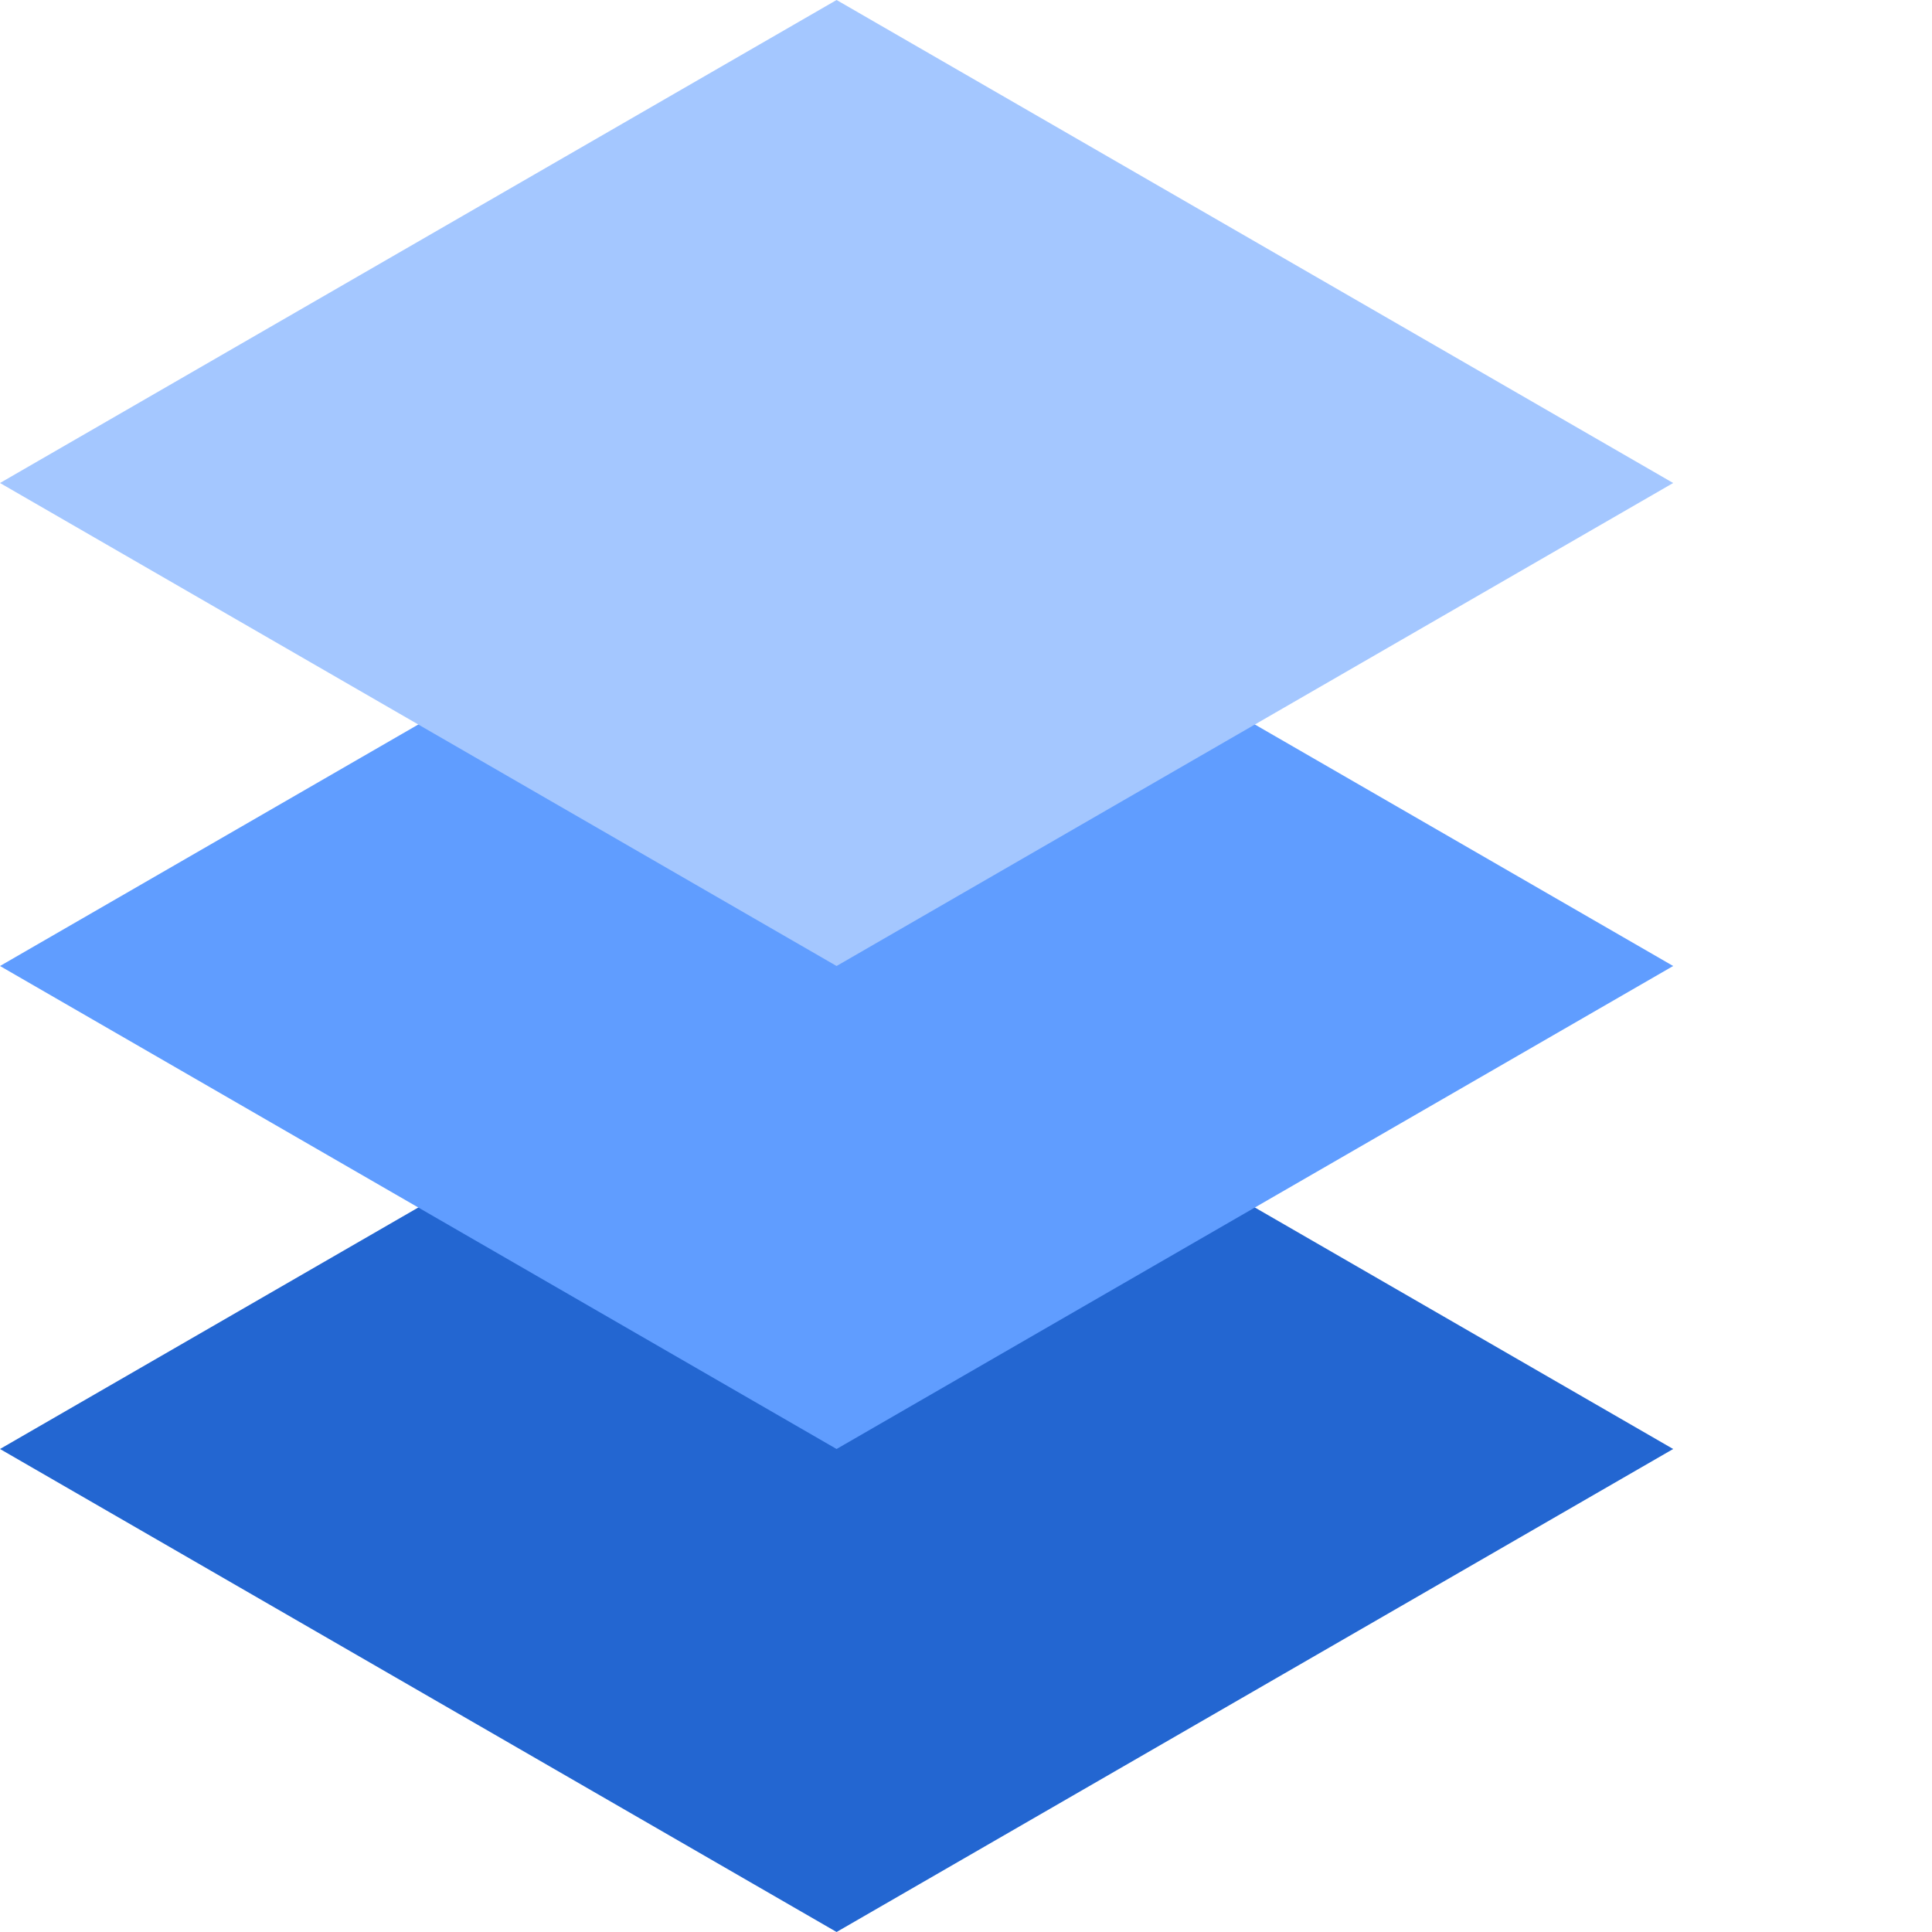
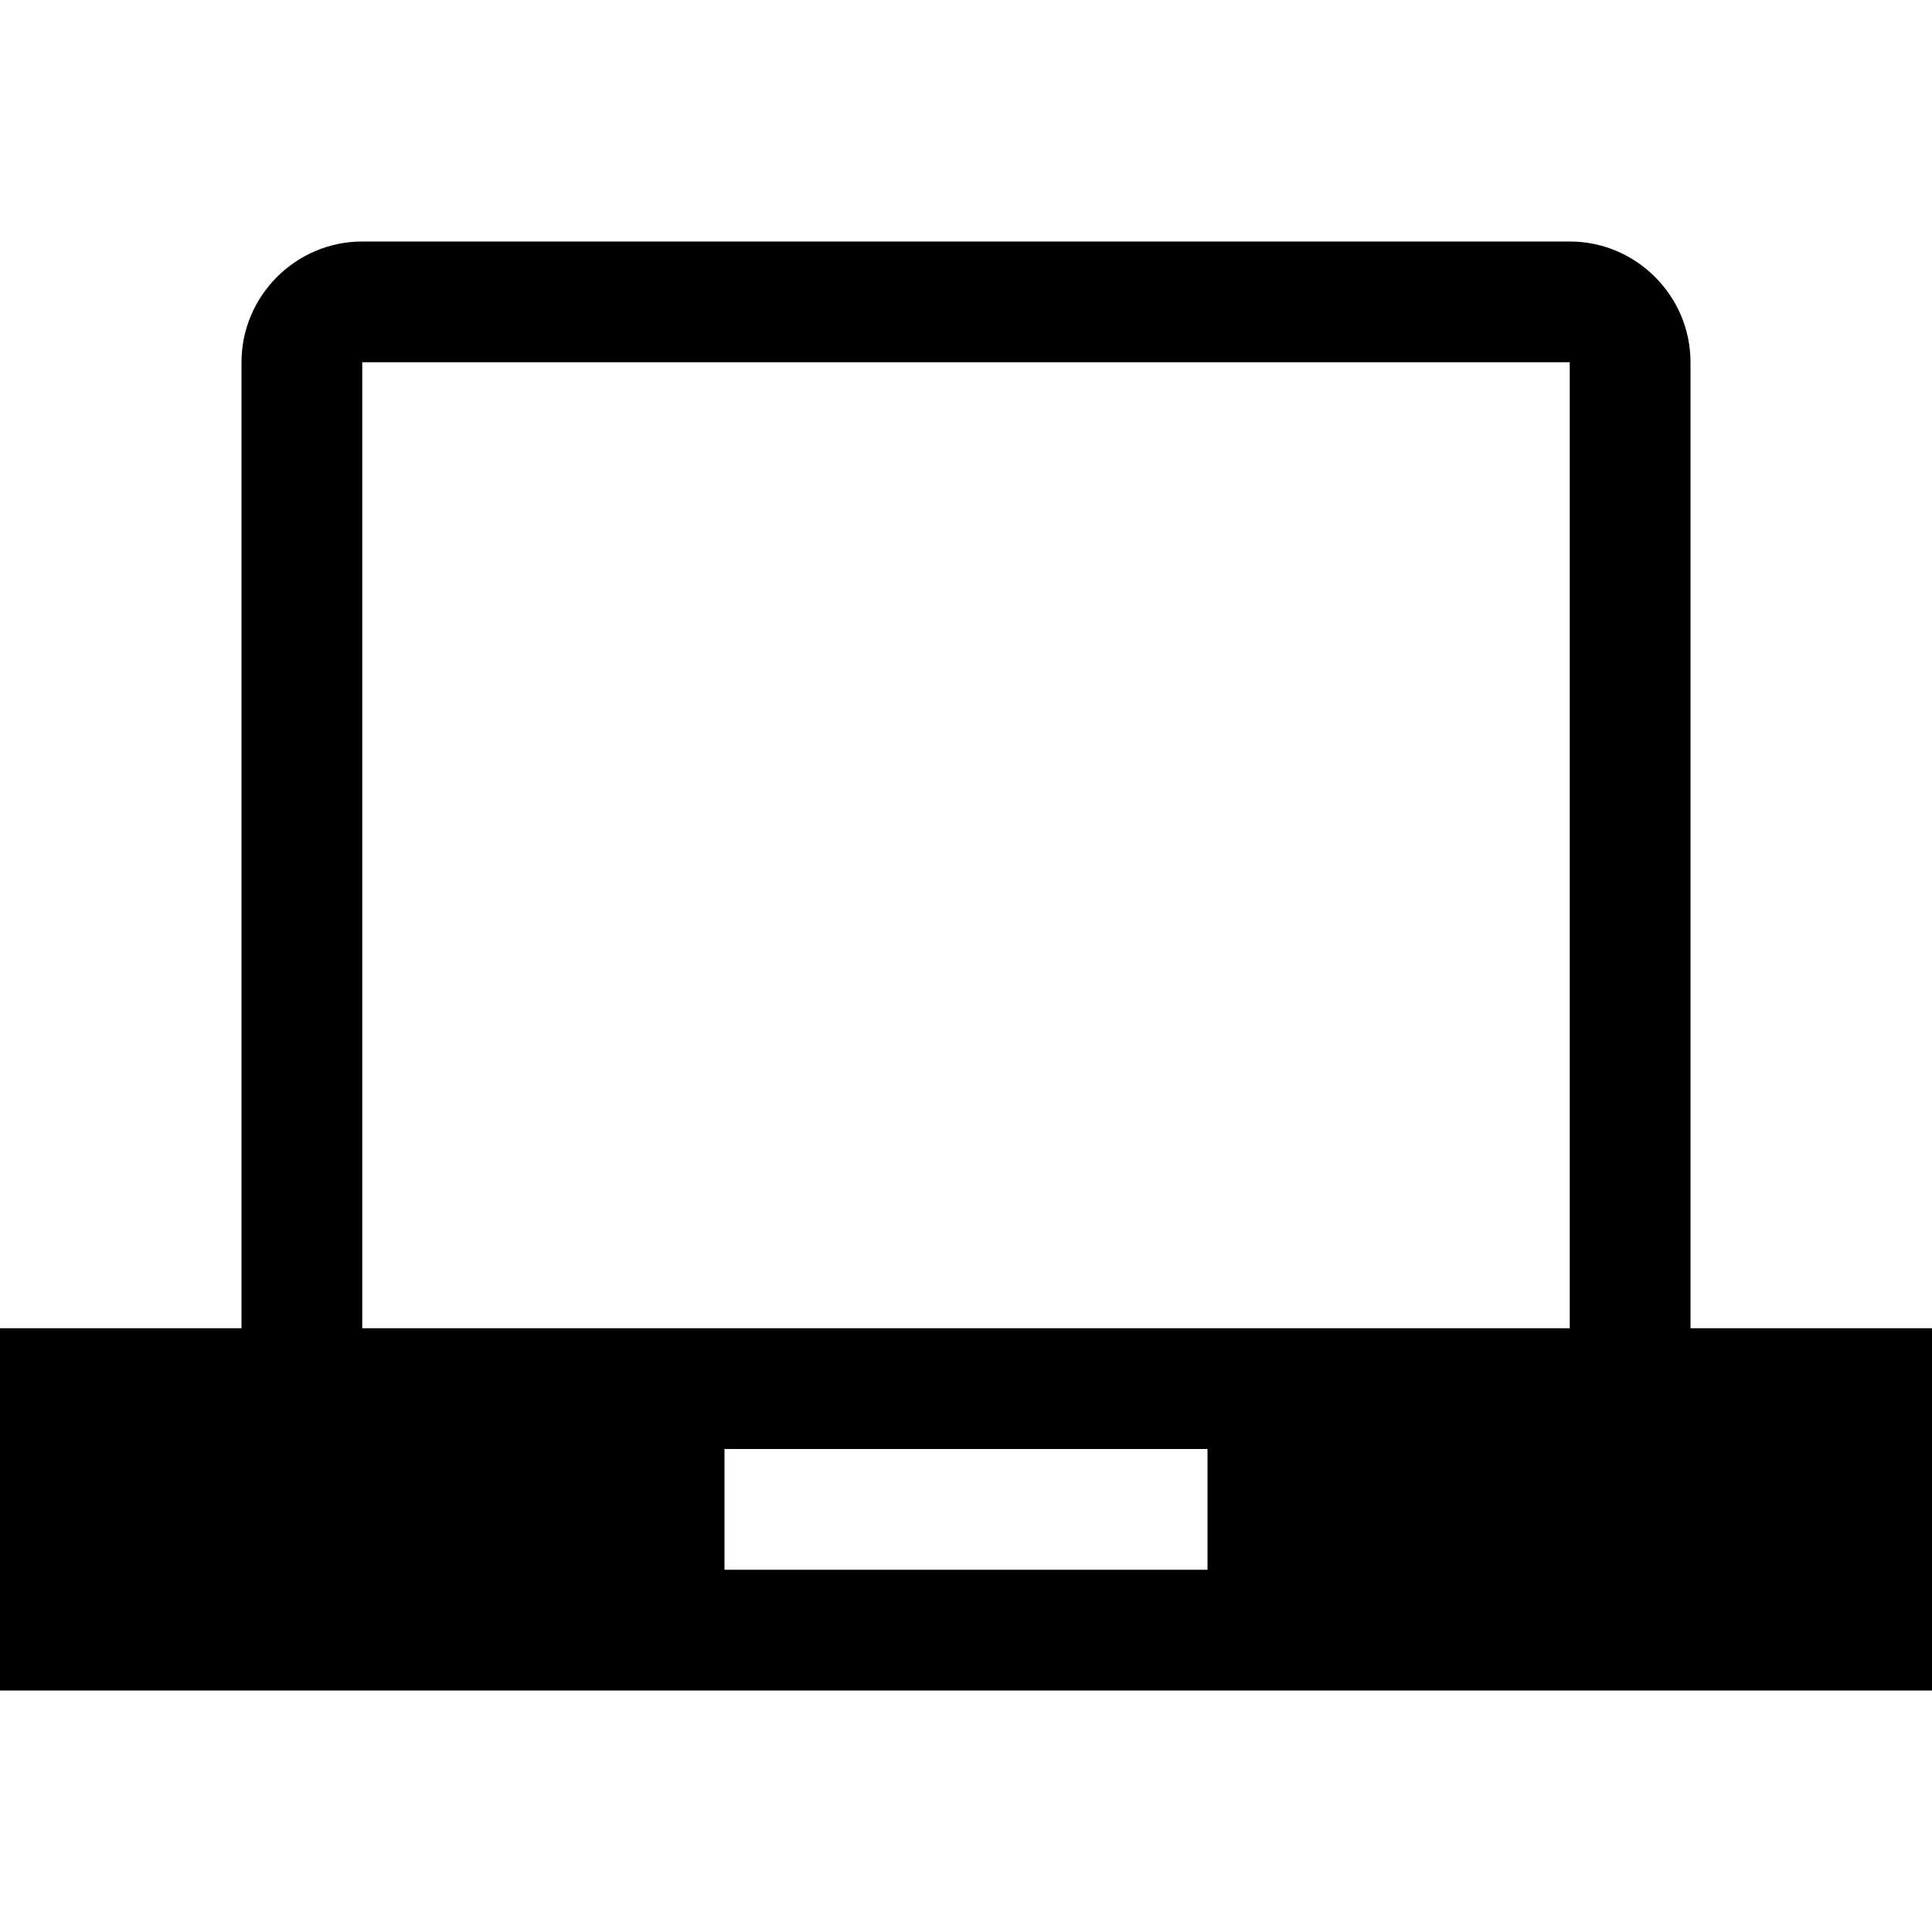
- <svg xmlns="http://www.w3.org/2000/svg" version="1.1" width="256" height="256" viewbox="0 0 949 256">
-   <path fill="#2366d1" d="M110.851 128L221.703 192L110.851 256L0 192Z" />
-   <path fill="#609dff" d="M110.851 64L221.703 128L110.851 192L0 128Z" />
-   <path fill="#a4c7ff" d="M110.851 0L221.703 64L110.851 128L0 64Z" />
+ <svg xmlns="http://www.w3.org/2000/svg" version="1.1" width="512" height="512" viewBox="0 0 512 512">
+   <g id="icomoon-ignore">
+ </g>
+   <path d="M448 352v-256c0-17.6-14.4-32-32-32h-320c-17.6 0-32 14.4-32 32v256h-64v96h512v-96h-64zM320 416h-128v-32h128v32zM416 352h-320v-255.943c0.017-0.020 0.038-0.041 0.057-0.057h319.885c0.020 0.017 0.041 0.038 0.058 0.058v255.942z" />
</svg>
